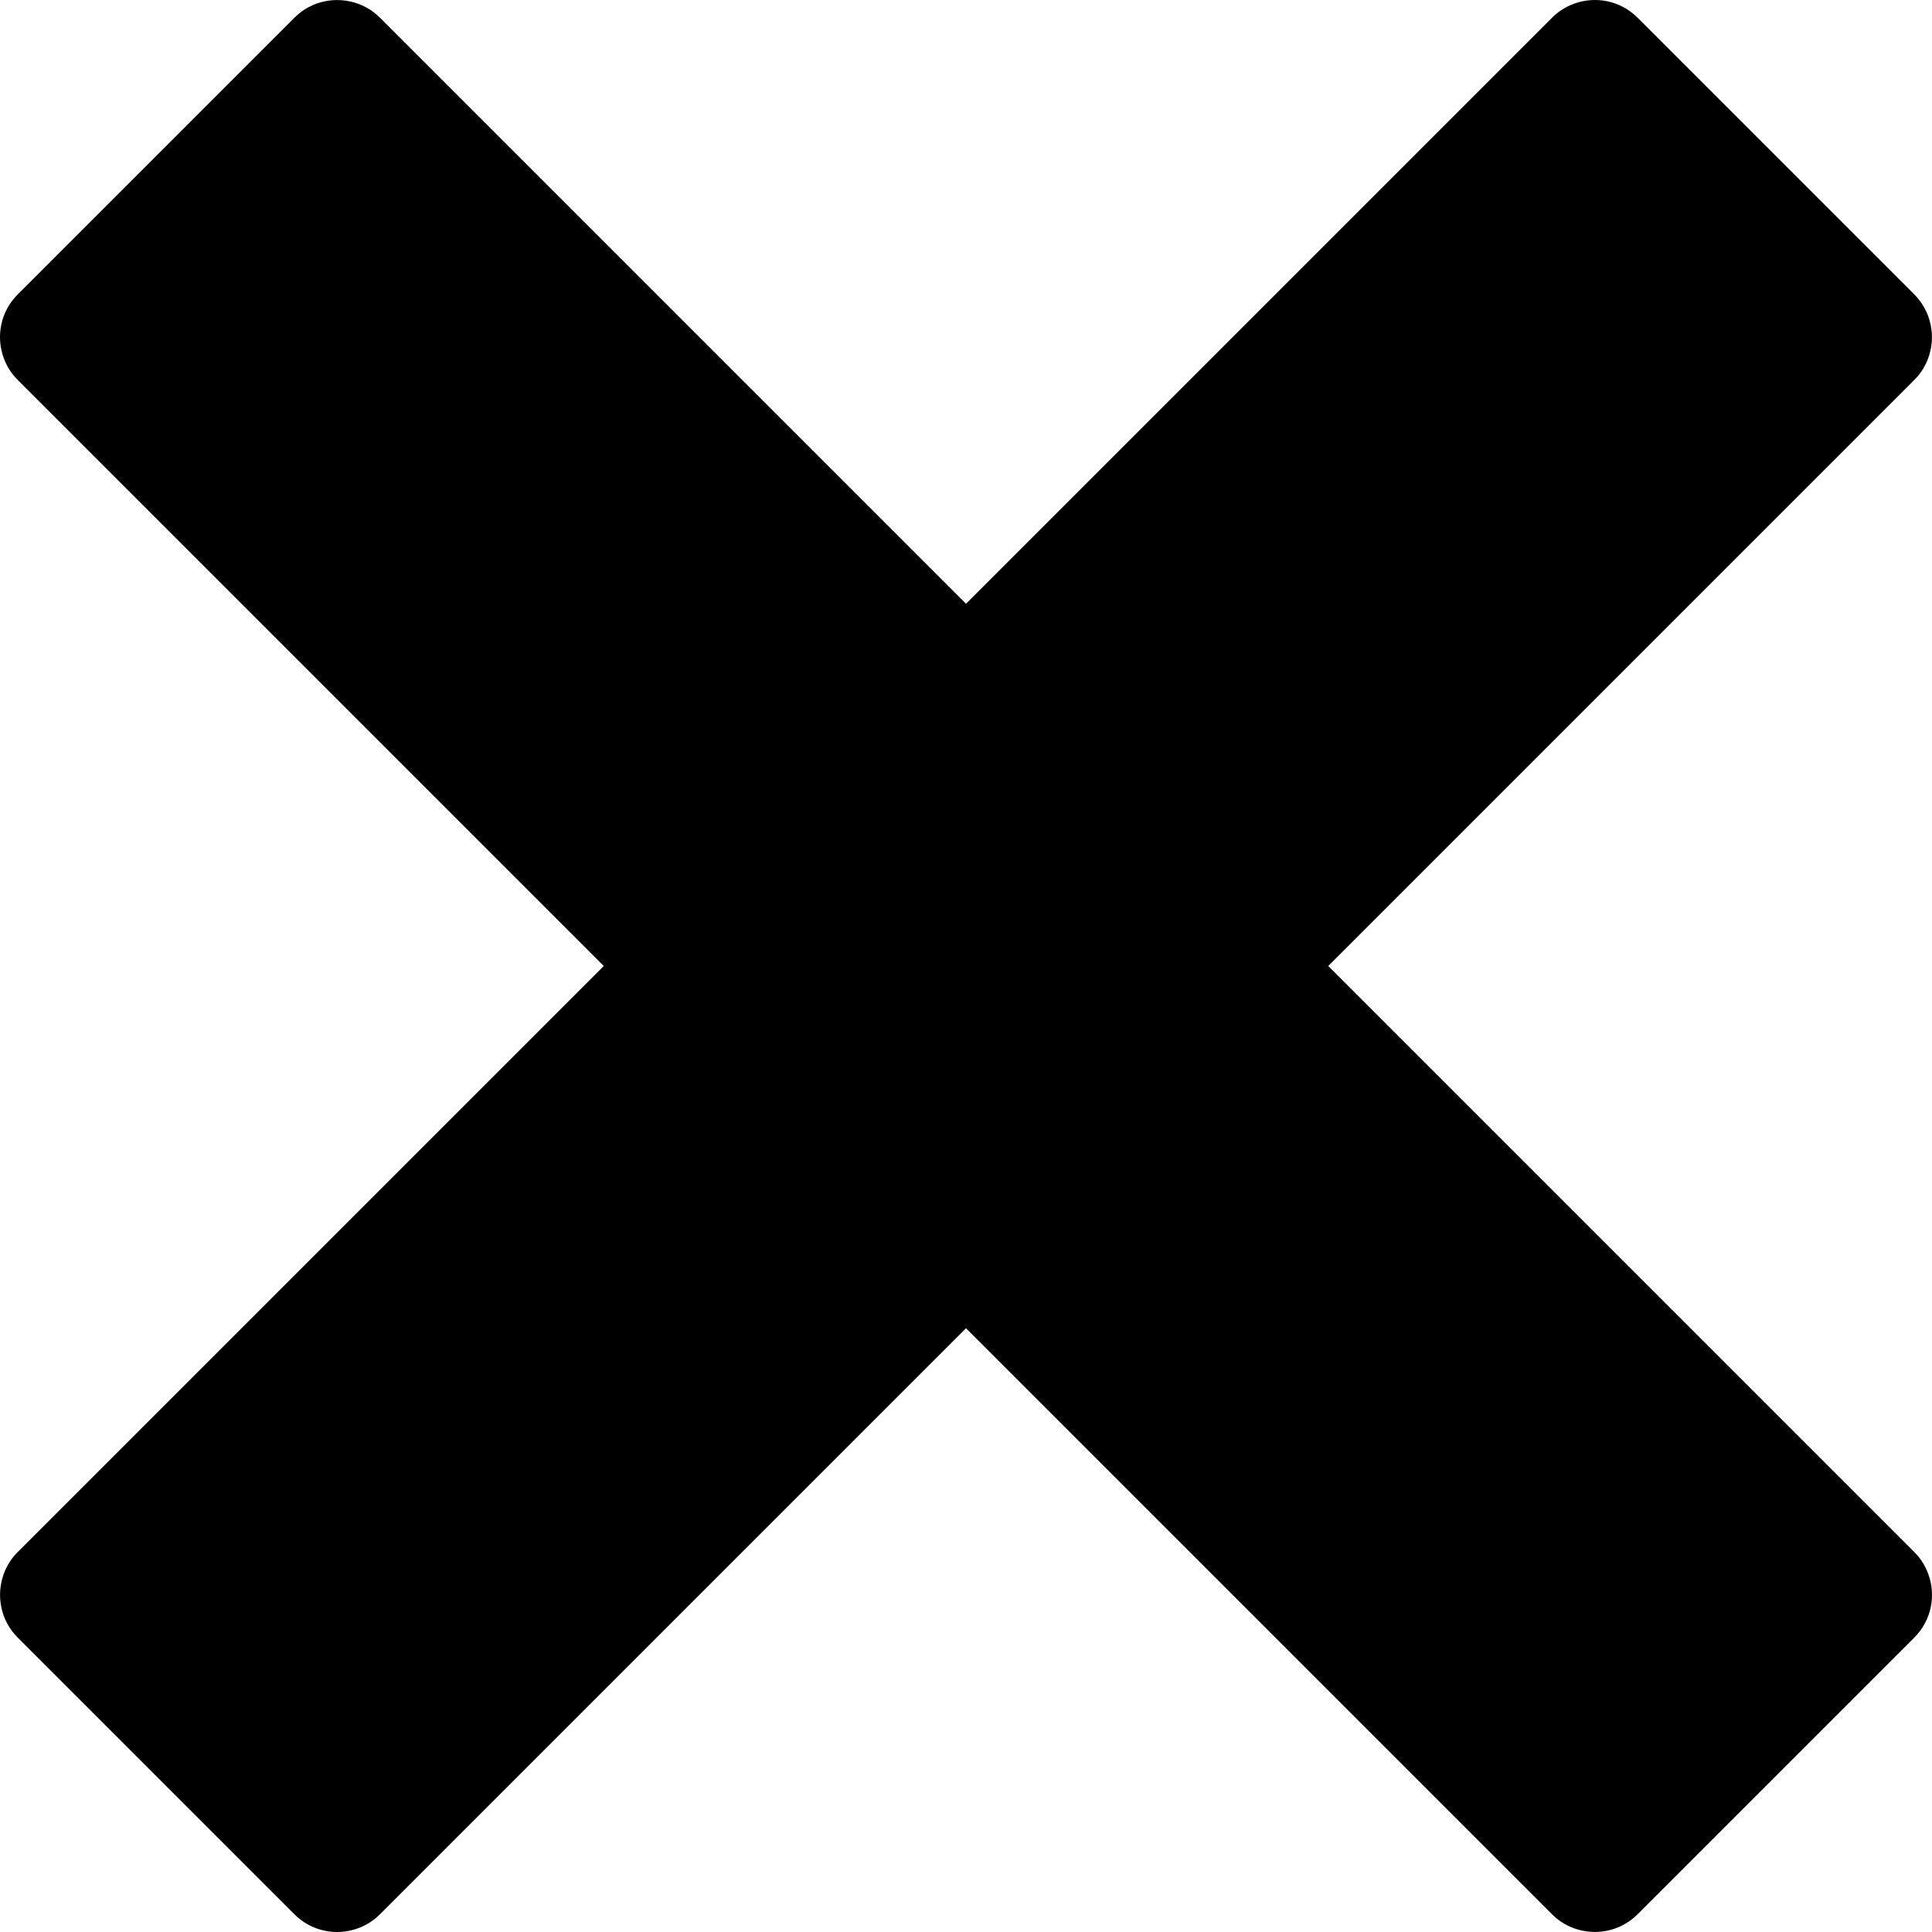
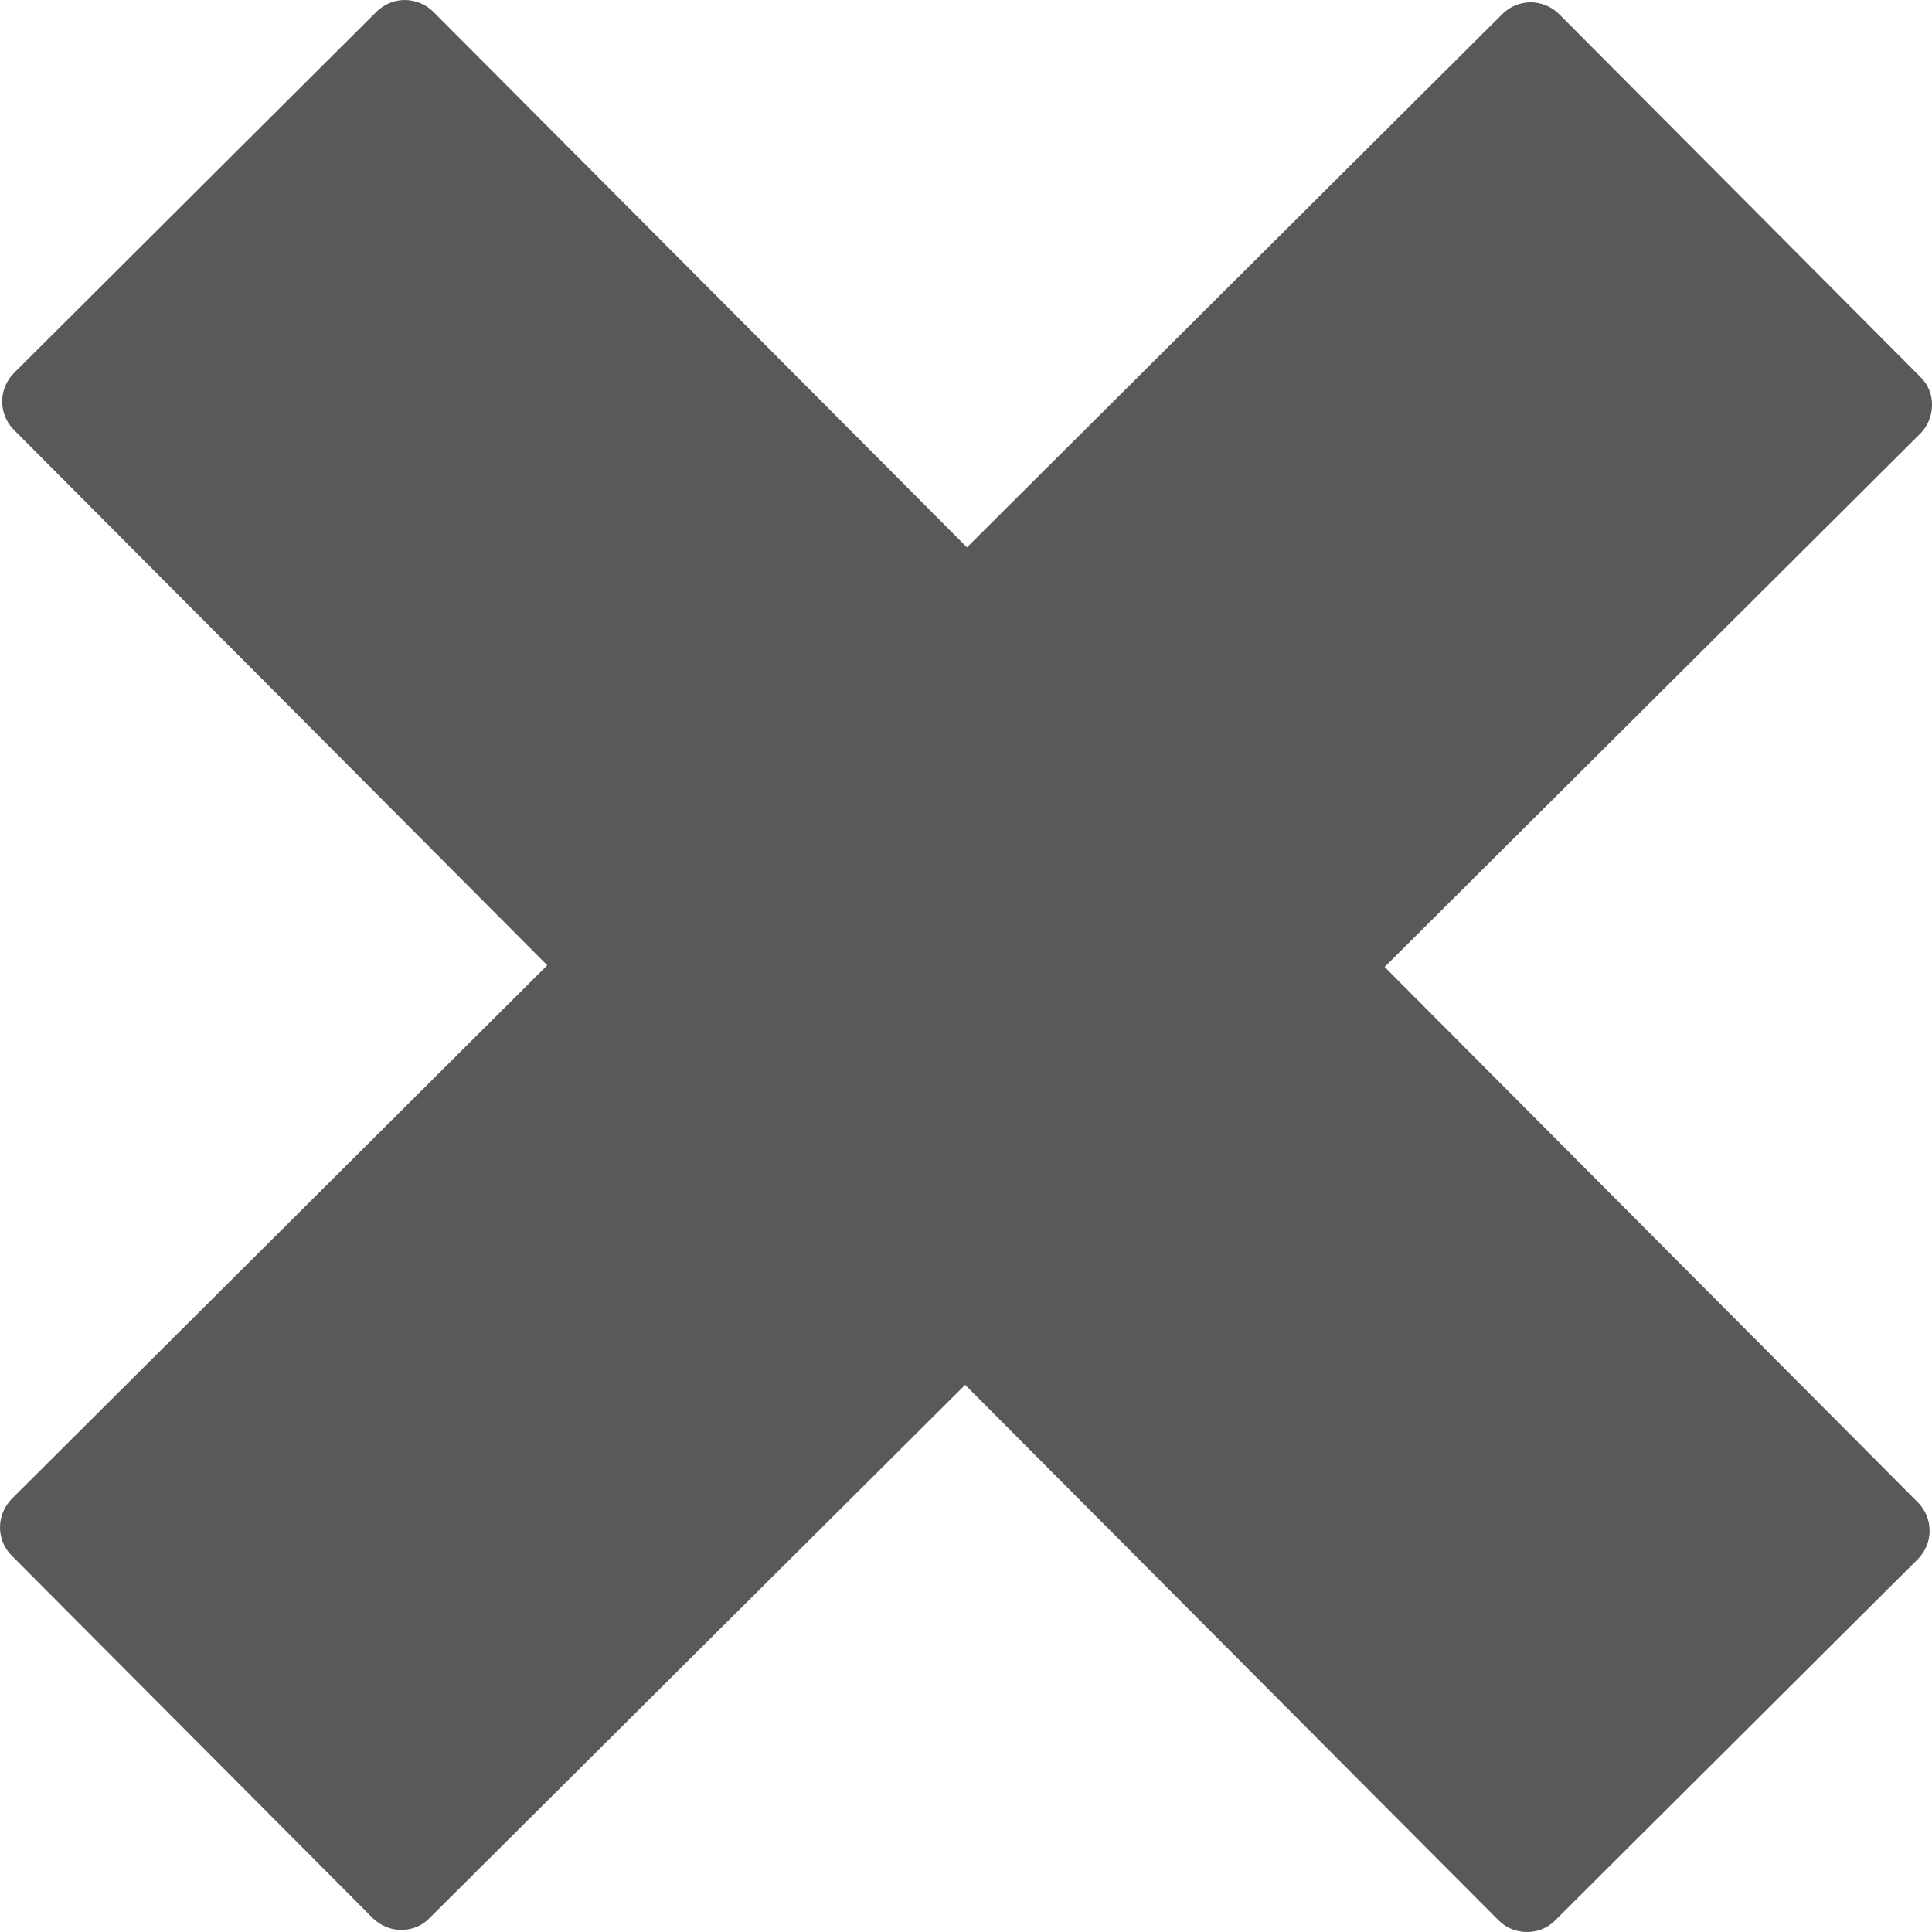
- <svg xmlns="http://www.w3.org/2000/svg" xmlns:xlink="http://www.w3.org/1999/xlink" version="1.1" width="16" height="16" viewBox="0 0 16 16">
-   <defs>
-     <g id="icon-close">
-       <path class="path1" d="M15.854 12.854c-0-0-0-0-0-0l-4.854-4.854 4.854-4.854c0-0 0-0 0-0 0.052-0.052 0.090-0.113 0.114-0.178 0.066-0.178 0.028-0.386-0.114-0.529l-2.293-2.293c-0.143-0.143-0.351-0.181-0.529-0.114-0.065 0.024-0.126 0.062-0.178 0.114 0 0-0 0-0 0l-4.854 4.854-4.854-4.854c-0-0-0-0-0-0-0.052-0.052-0.113-0.090-0.178-0.114-0.178-0.066-0.386-0.029-0.529 0.114l-2.293 2.293c-0.143 0.143-0.181 0.351-0.114 0.529 0.024 0.065 0.062 0.126 0.114 0.178 0 0 0 0 0 0l4.854 4.854-4.854 4.854c-0 0-0 0-0 0-0.052 0.052-0.090 0.113-0.114 0.178-0.066 0.178-0.029 0.386 0.114 0.529l2.293 2.293c0.143 0.143 0.351 0.181 0.529 0.114 0.065-0.024 0.126-0.062 0.178-0.114 0-0 0-0 0-0l4.854-4.854 4.854 4.854c0 0 0 0 0 0 0.052 0.052 0.113 0.090 0.178 0.114 0.178 0.066 0.386 0.029 0.529-0.114l2.293-2.293c0.143-0.143 0.181-0.351 0.114-0.529-0.024-0.065-0.062-0.126-0.114-0.178z" />
-     </g>
-   </defs>
-   <g fill="#000000">
-     <use xlink:href="#icon-close" transform="translate(0 0)" />
-   </g>
+ <svg xmlns="http://www.w3.org/2000/svg" version="1.1" id="Layer_1" x="0px" y="0px" width="16px" height="16px" viewBox="0 0 16 16" enable-background="new 0 0 16 16" xml:space="preserve">
+   <path fill="#58595B" d="M11.467,8.008l4.436-4.417C15.965,3.528,16,3.444,16,3.355c0.002-0.088-0.033-0.173-0.098-0.235l-2.99-3.003  c-0.062-0.062-0.146-0.097-0.234-0.098l0,0c-0.088,0-0.174,0.035-0.236,0.097L8.008,4.533L3.589,0.098  C3.527,0.036,3.442,0.001,3.353,0l0,0C3.265,0,3.181,0.035,3.118,0.097L0.116,3.089c-0.13,0.13-0.131,0.34-0.001,0.471l4.417,4.434  l-4.434,4.418c-0.13,0.131-0.131,0.342-0.001,0.471l2.99,3.002c0.063,0.062,0.148,0.098,0.236,0.098l0,0  c0.088,0,0.173-0.034,0.234-0.098l4.436-4.416l4.417,4.434C12.475,15.969,12.561,16,12.646,16c0.084,0,0.17-0.031,0.234-0.097  l3.002-2.99c0.131-0.131,0.131-0.341,0-0.472L11.467,8.008z" />
</svg>
